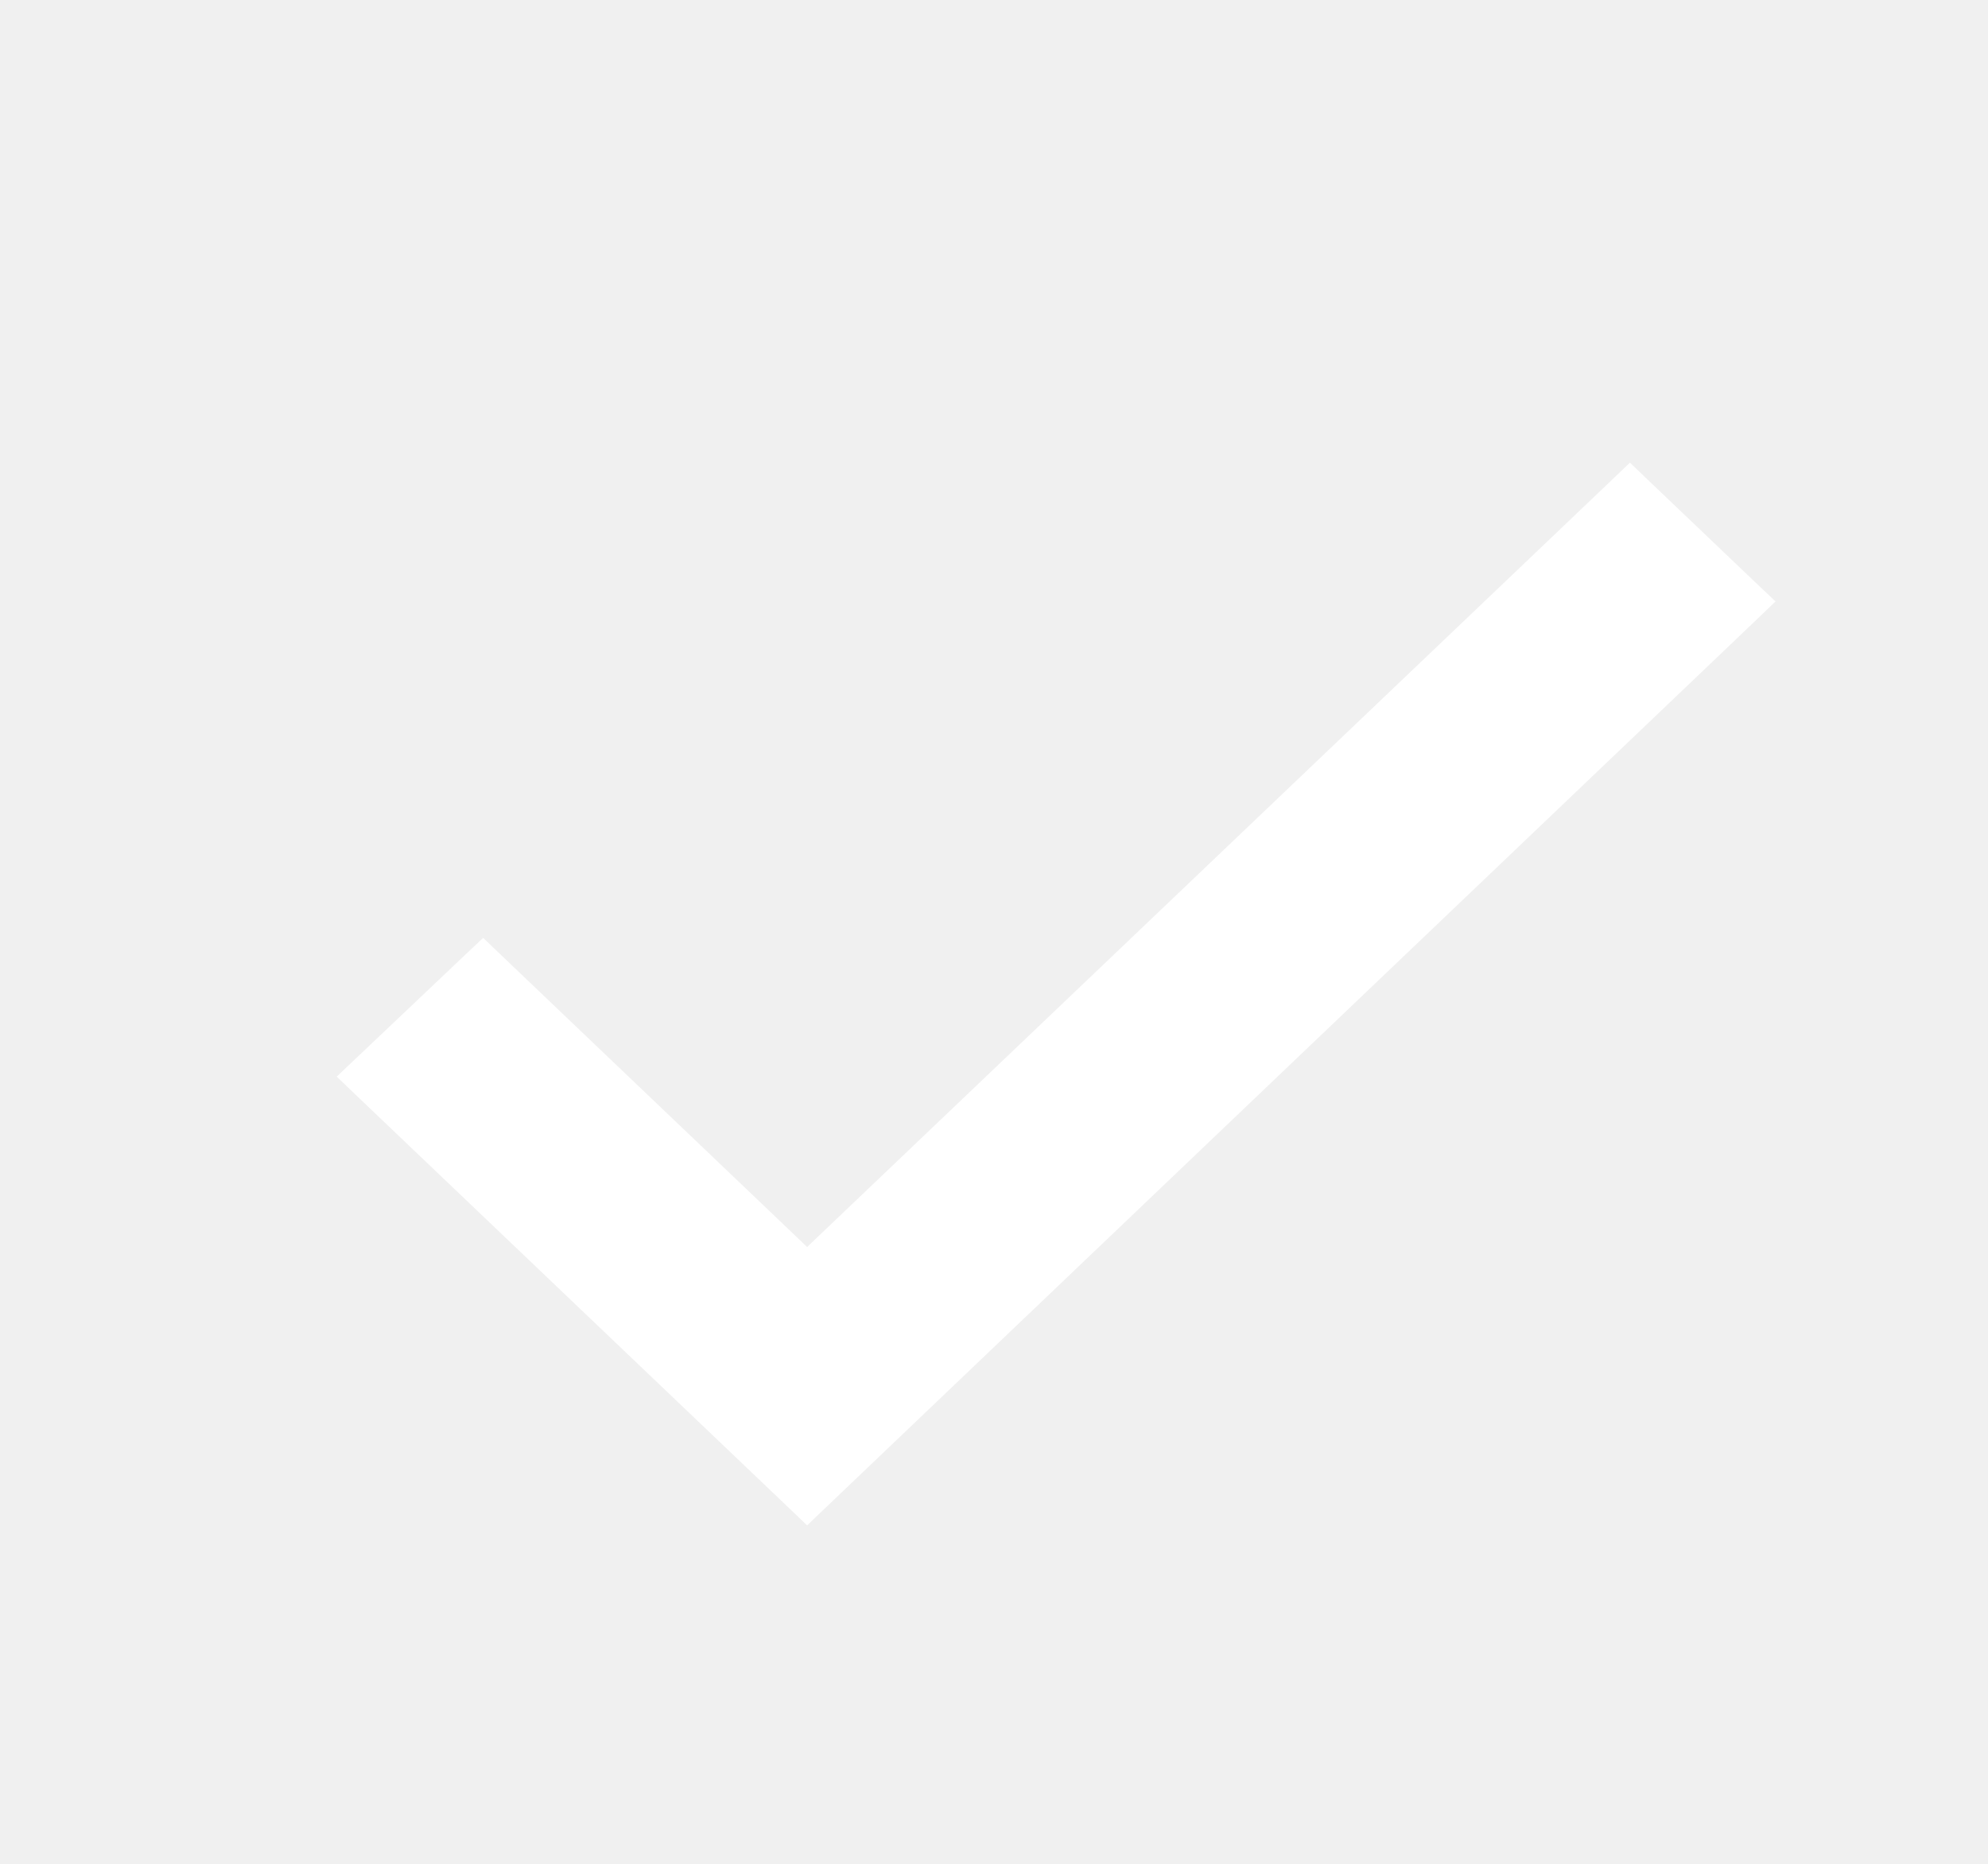
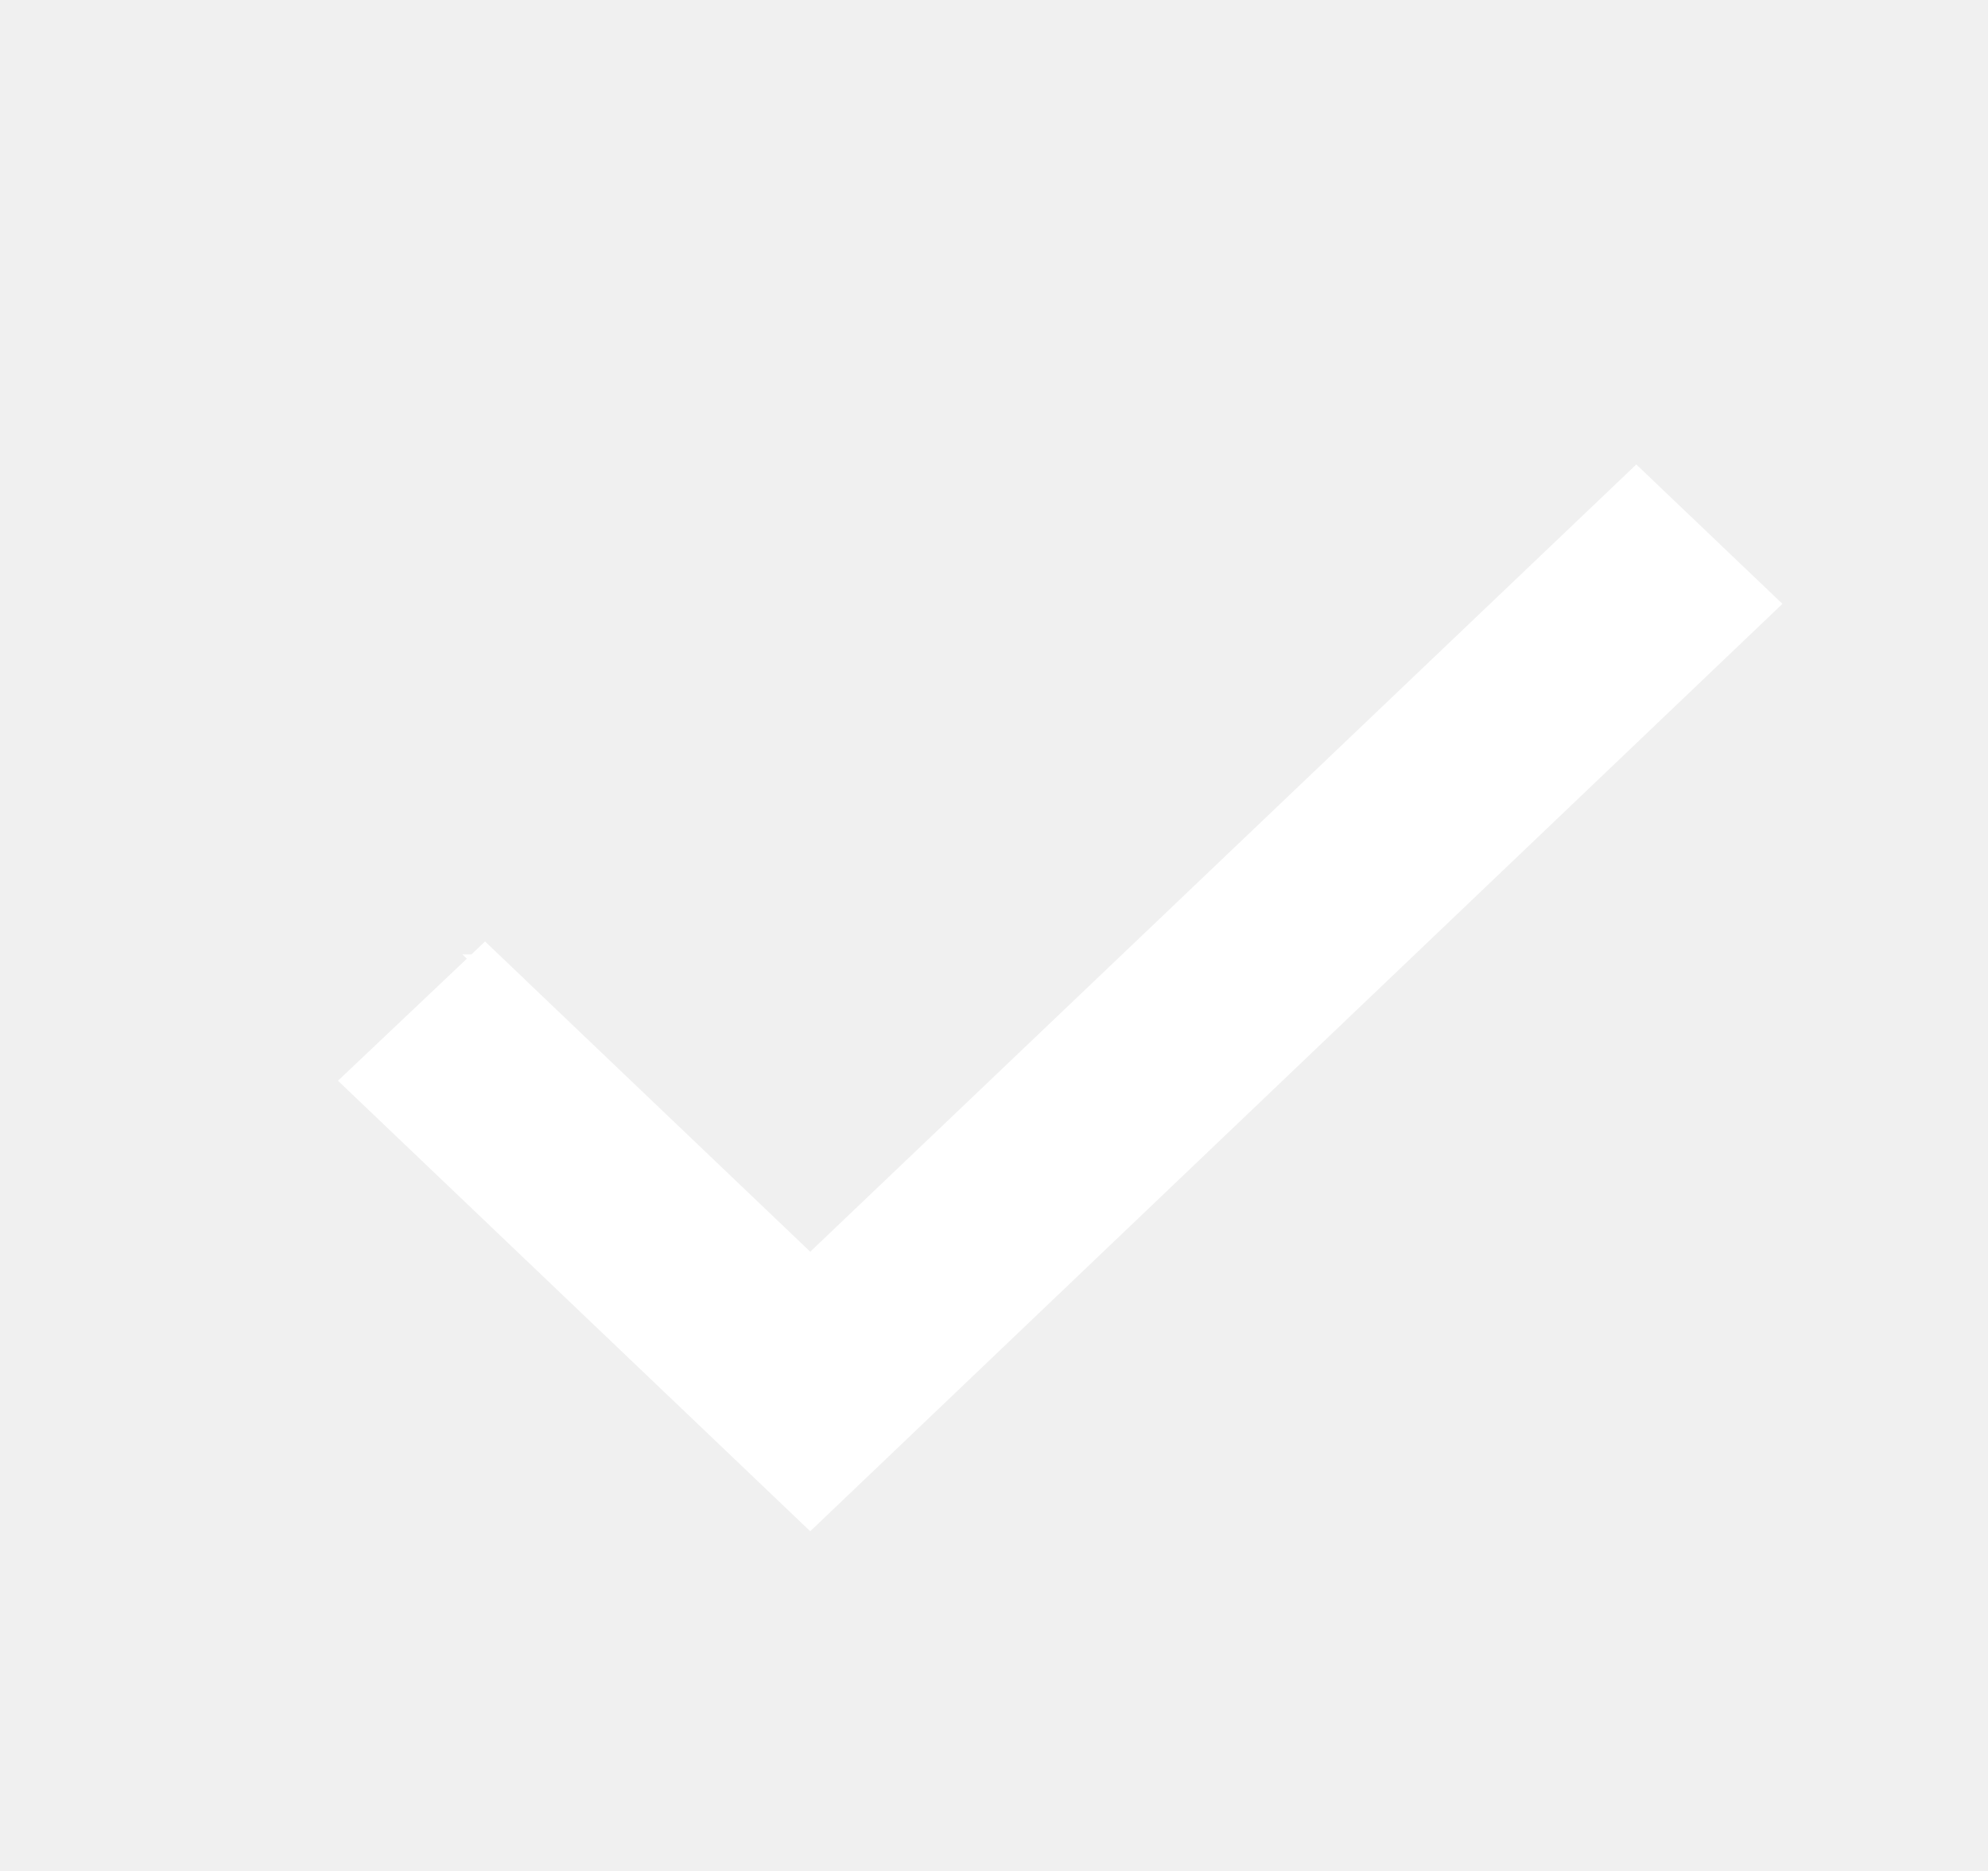
- <svg xmlns="http://www.w3.org/2000/svg" width="16" height="15" viewBox="0 0 16 15" fill="none">
-   <path d="M3.957 7.752L3.888 7.686L3.819 7.751L2.931 8.593L2.855 8.665L2.931 8.738L6.427 12.072L6.496 12.138L6.565 12.072L14.069 4.914L14.145 4.841L14.069 4.769L13.187 3.928L13.118 3.862L13.049 3.928L6.496 10.174L3.957 7.752Z" fill="white" stroke="white" stroke-width="0.2" />
+ <svg xmlns="http://www.w3.org/2000/svg" version="1.1" width="34" height="32" viewBox="0 0 34 32">
+   <path fill="#fff" stroke="#fff" stroke-linejoin="miter" stroke-linecap="butt" stroke-miterlimit="4" stroke-width="0.427" d="M8.442 16.537l-0.147-0.14-2.205 2.088 7.767 7.41 16.318-15.567-2.19-2.089-14.128 13.465-5.416-5.167z" />
</svg>
